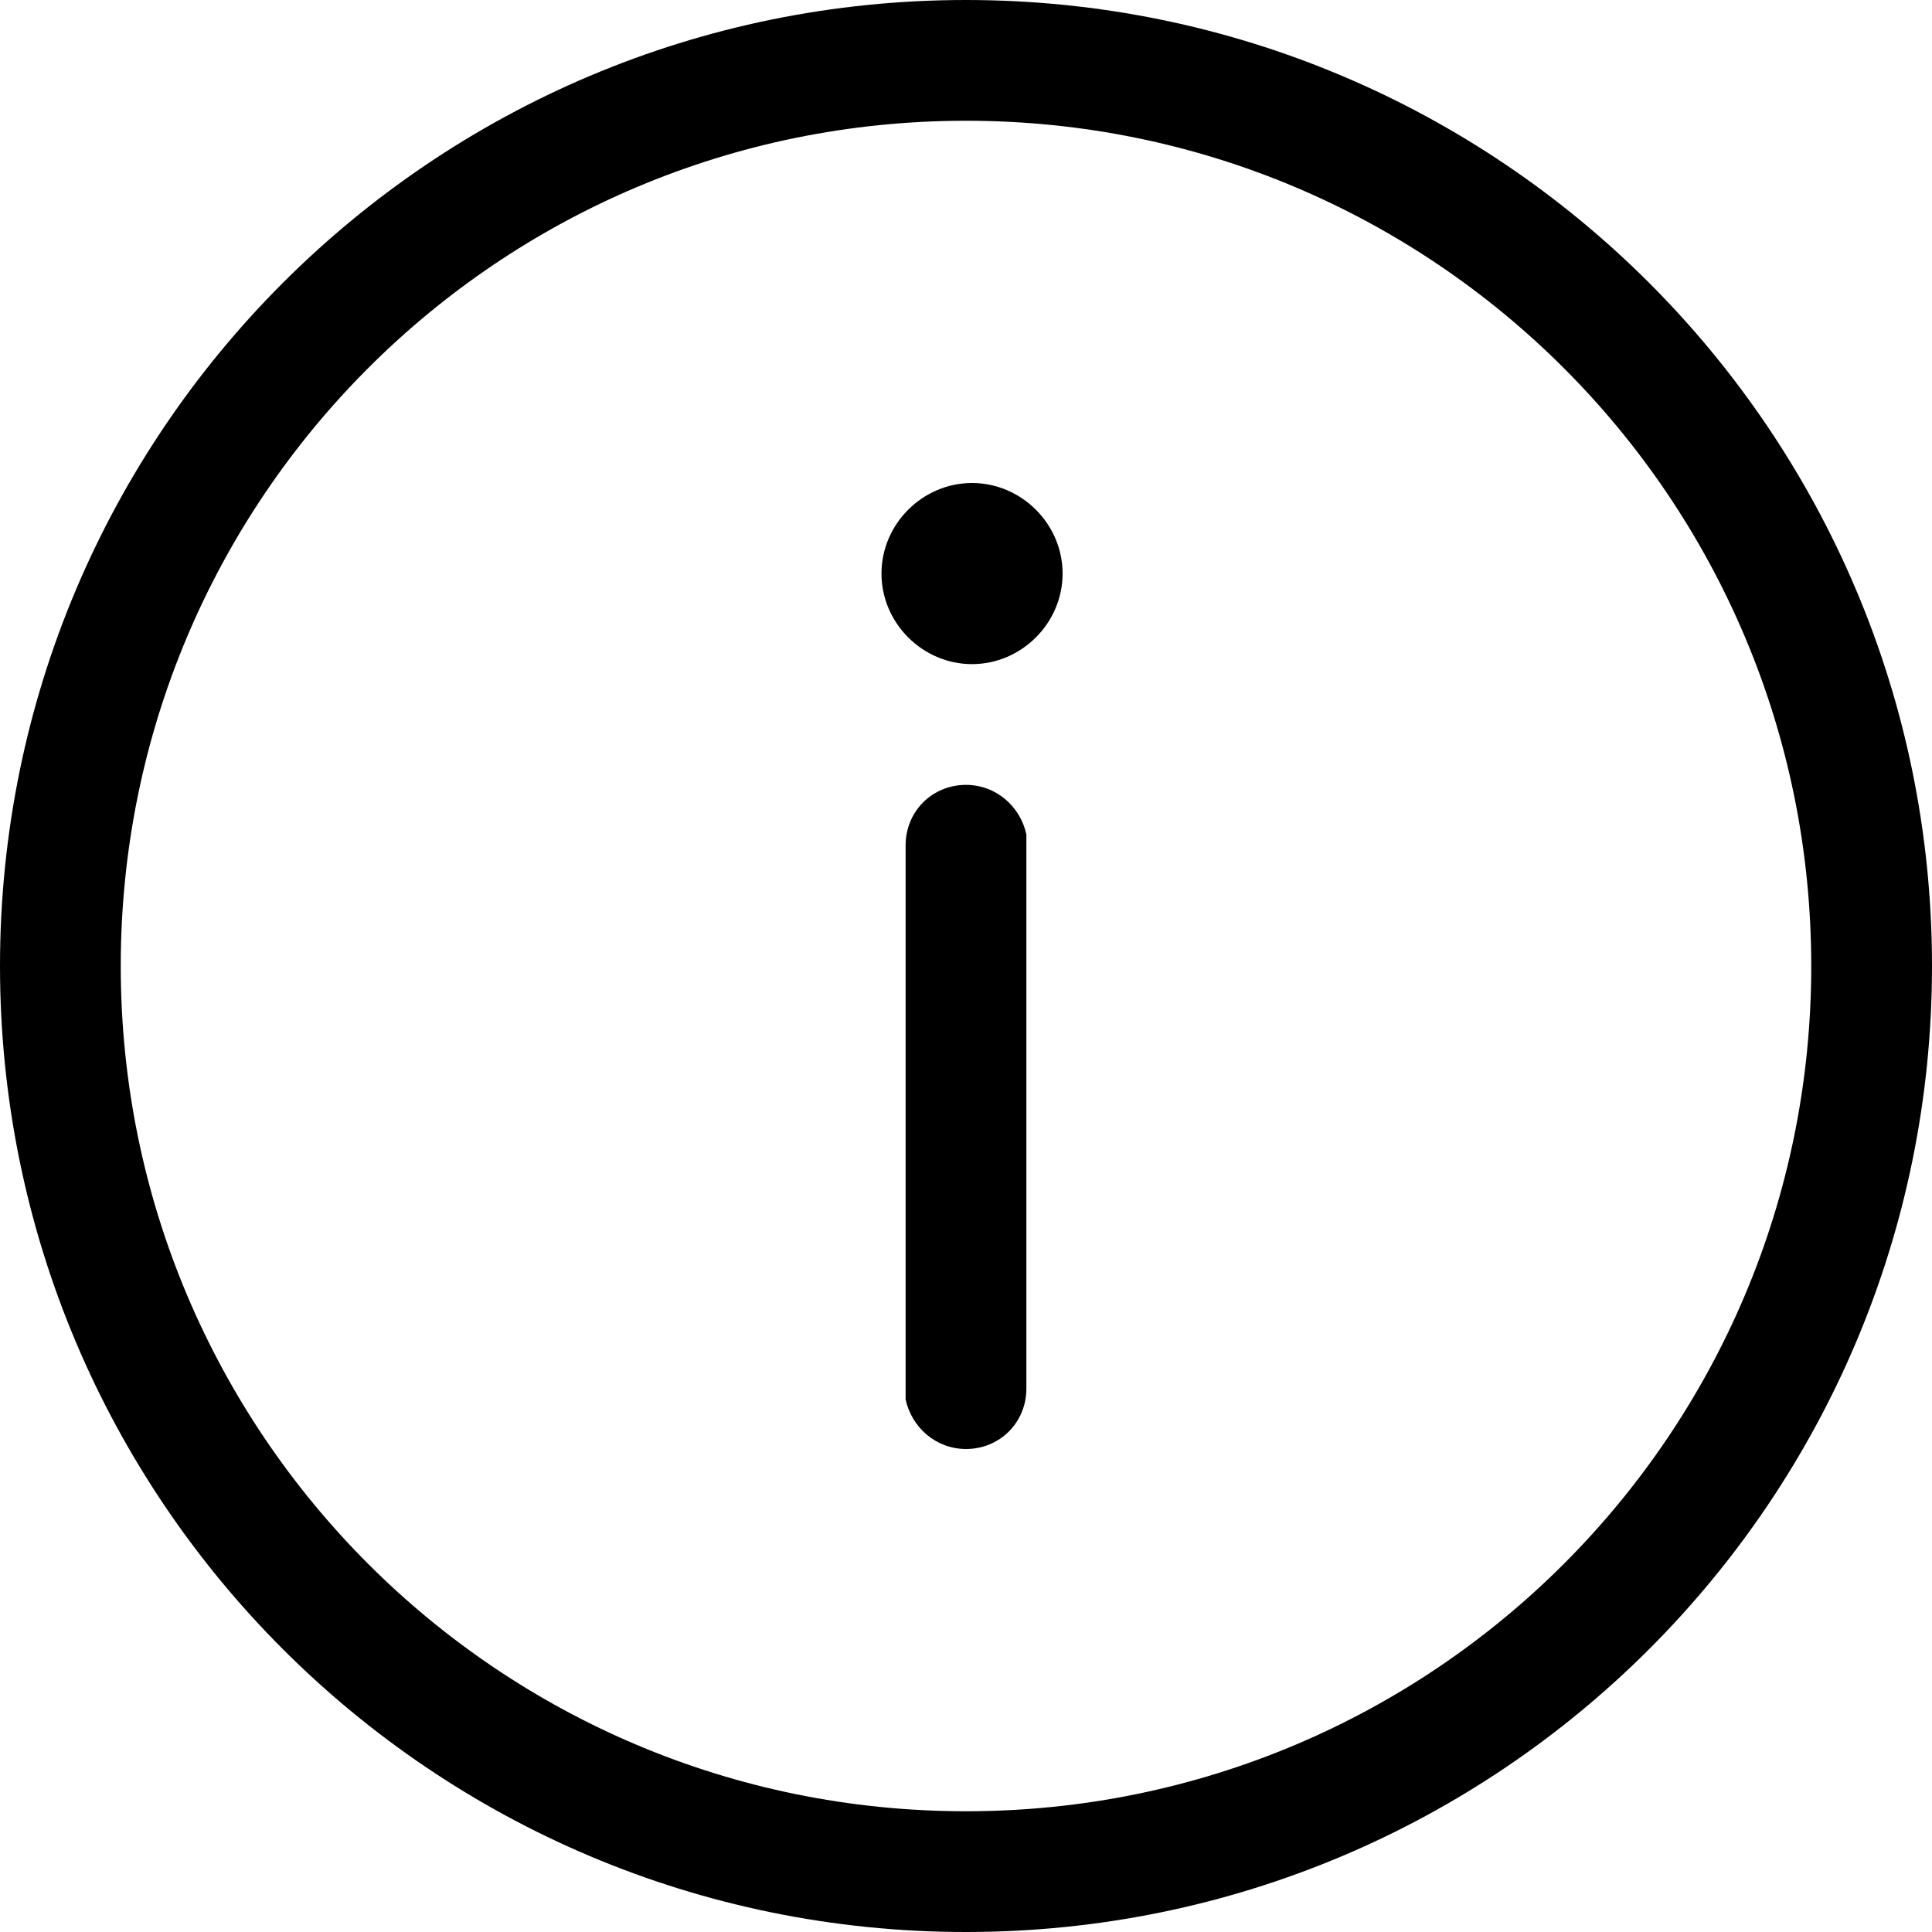
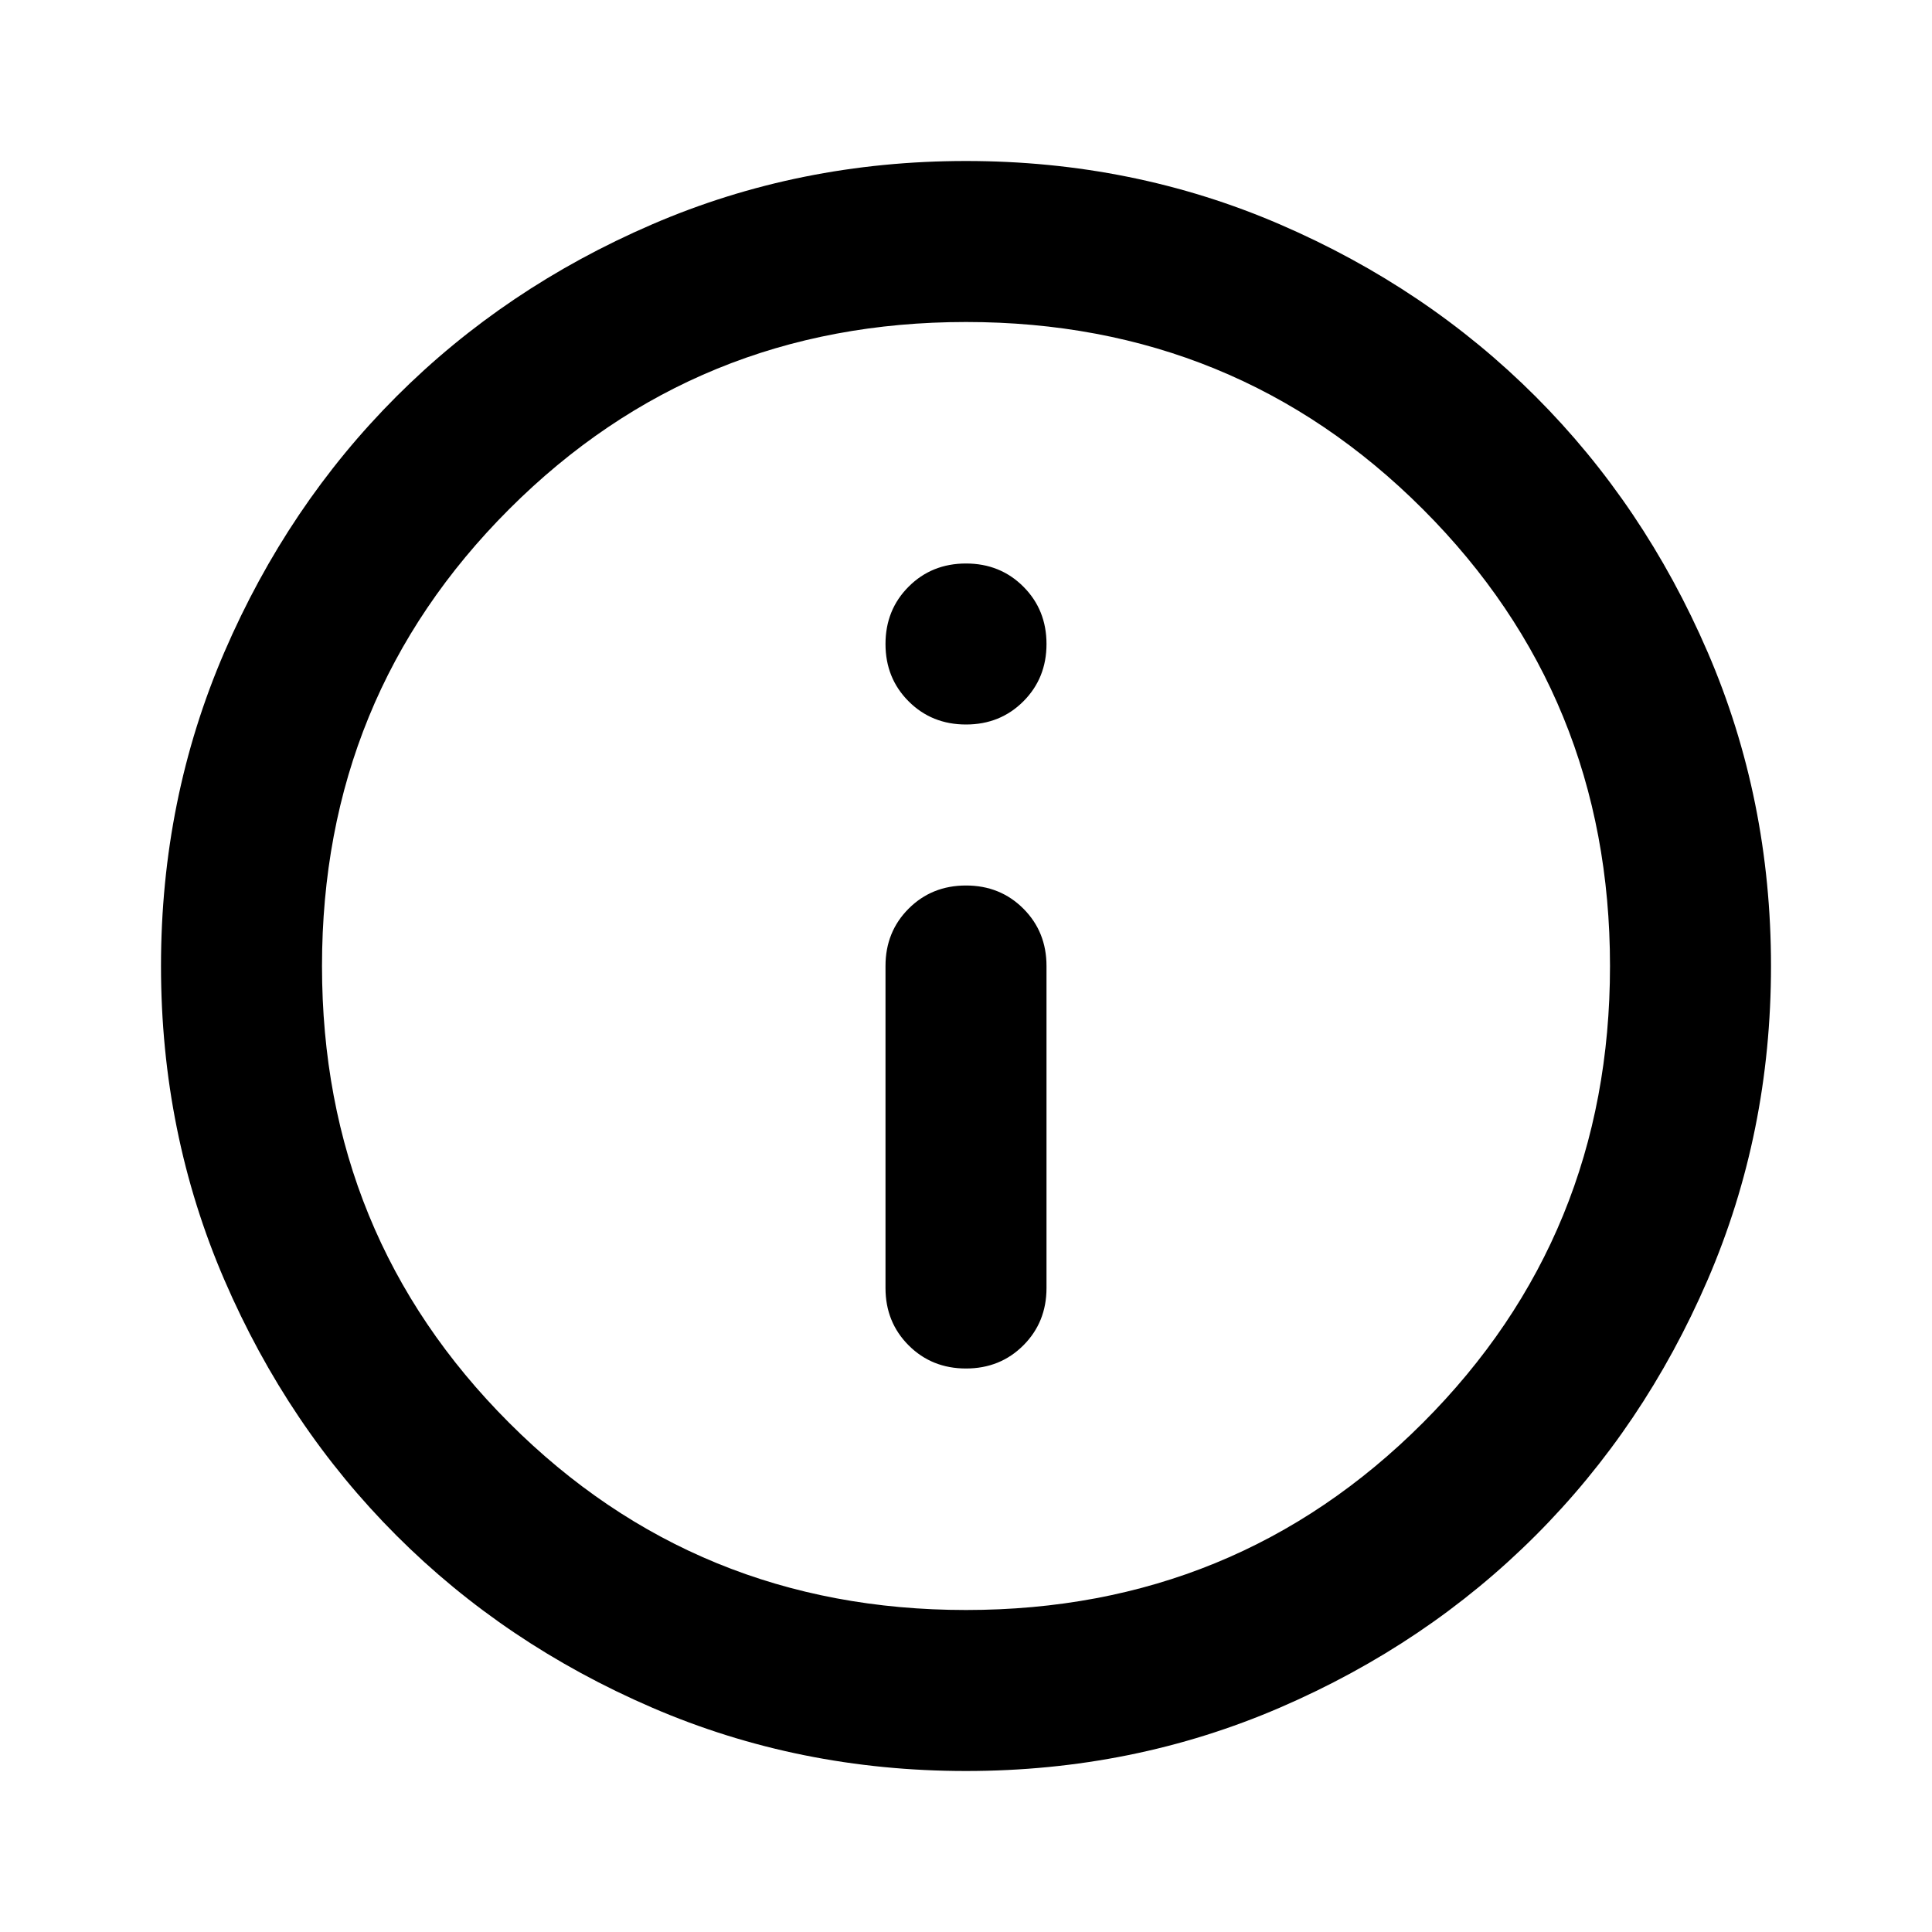
- <svg xmlns="http://www.w3.org/2000/svg" viewBox="0 0 16 16" fill="none">
-   <path fill="currentColor" d="m8.05,4c-.41,0-.75.34-.75.75s.34.75.75.75.75-.34.75-.75-.34-.75-.75-.75Zm-.05,2.5c-.28,0-.5.22-.5.5v4.59c.05.23.25.41.5.41.28,0,.5-.22.5-.5v-4.59c-.05-.23-.25-.41-.5-.41ZM8,0C3.58,0,0,3.58,0,8s3.58,8,8,8,8-3.58,8-8S12.42,0,8,0Zm0,15c-3.87,0-7-3.13-7-7S4.13,1,8,1s7,3.13,7,7-3.13,7-7,7Z" />
+ <svg xmlns="http://www.w3.org/2000/svg" width="24" height="24" viewBox="0 -960 960 960" fill="currentColor">
+   <path d="M508.5-291.5Q520-303 520-320v-160q0-17-11.5-28.5T480-520q-17 0-28.5 11.5T440-480v160q0 17 11.5 28.5T480-280q17 0 28.5-11.5Zm0-320Q520-623 520-640t-11.5-28.5Q497-680 480-680t-28.5 11.5Q440-657 440-640t11.5 28.5Q463-600 480-600t28.5-11.5ZM480-80q-83 0-156-31.5T197-197q-54-54-85.5-127T80-480q0-83 31.5-156T197-763q54-54 127-85.5T480-880q83 0 156 31.5T763-763q54 54 85.5 127T880-480q0 83-31.5 156T763-197q-54 54-127 85.5T480-80Zm0-80q134 0 227-93t93-227q0-134-93-227t-227-93q-134 0-227 93t-93 227q0 134 93 227t227 93Zm0-320Z" />
</svg>
